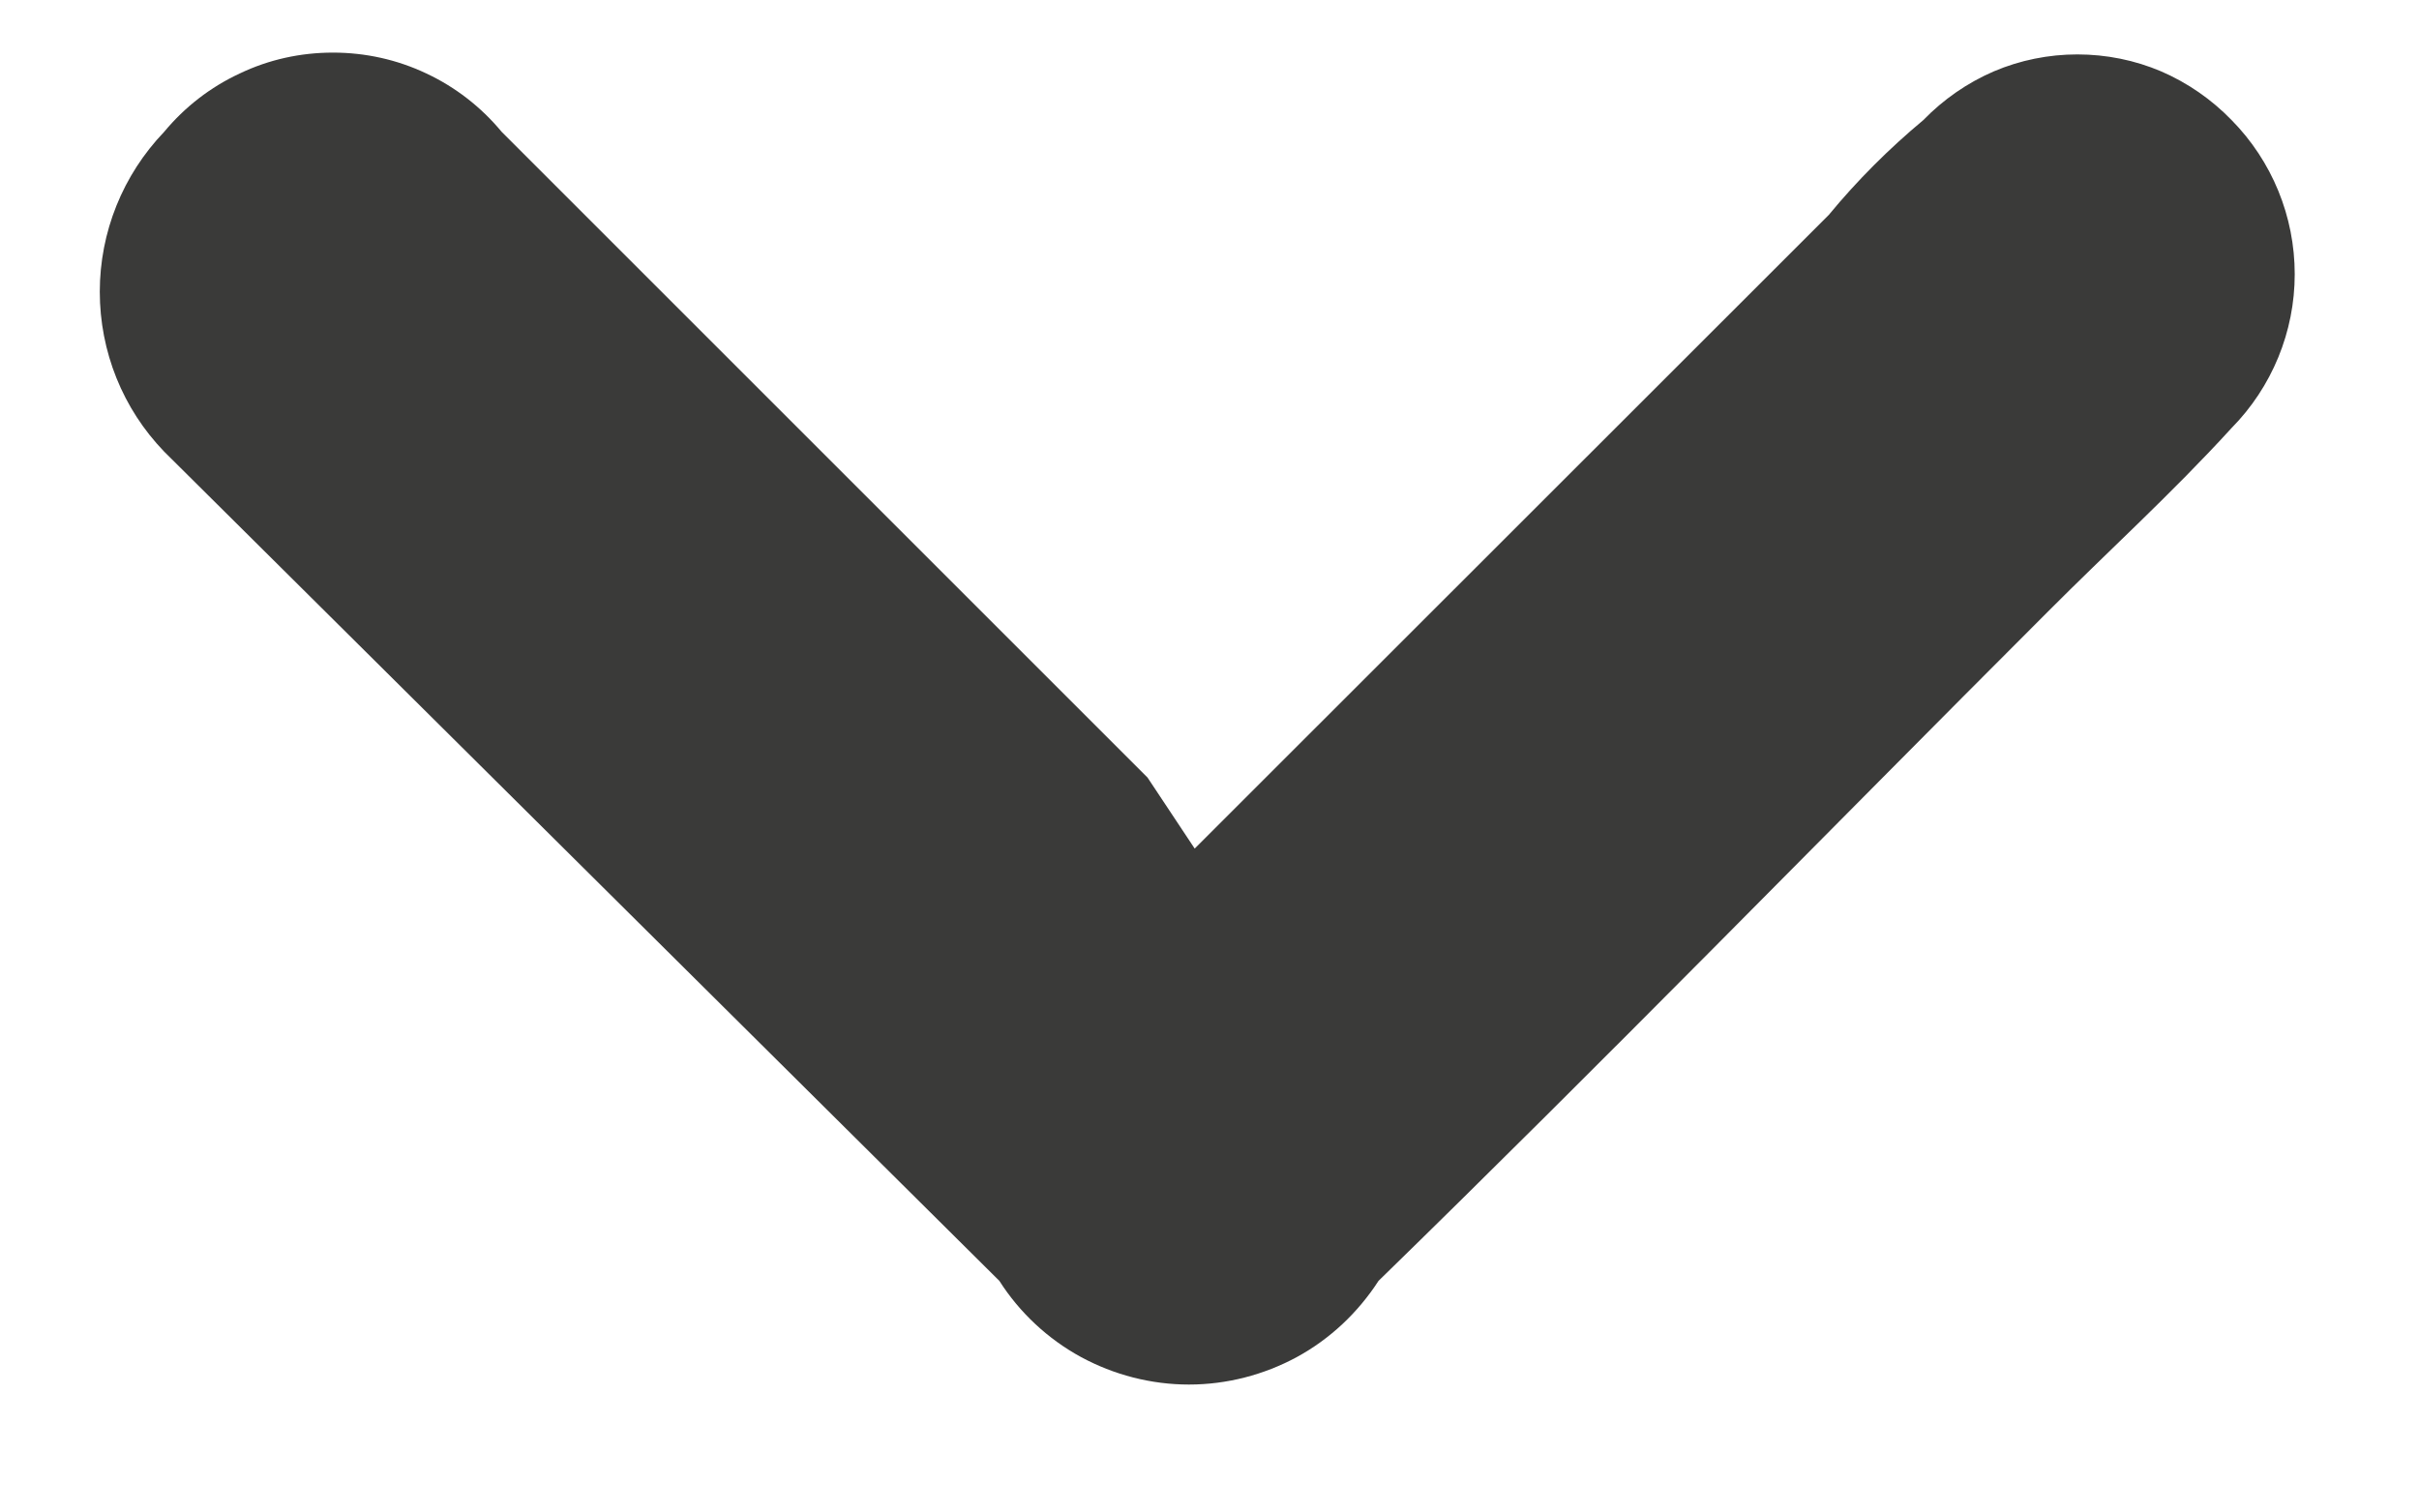
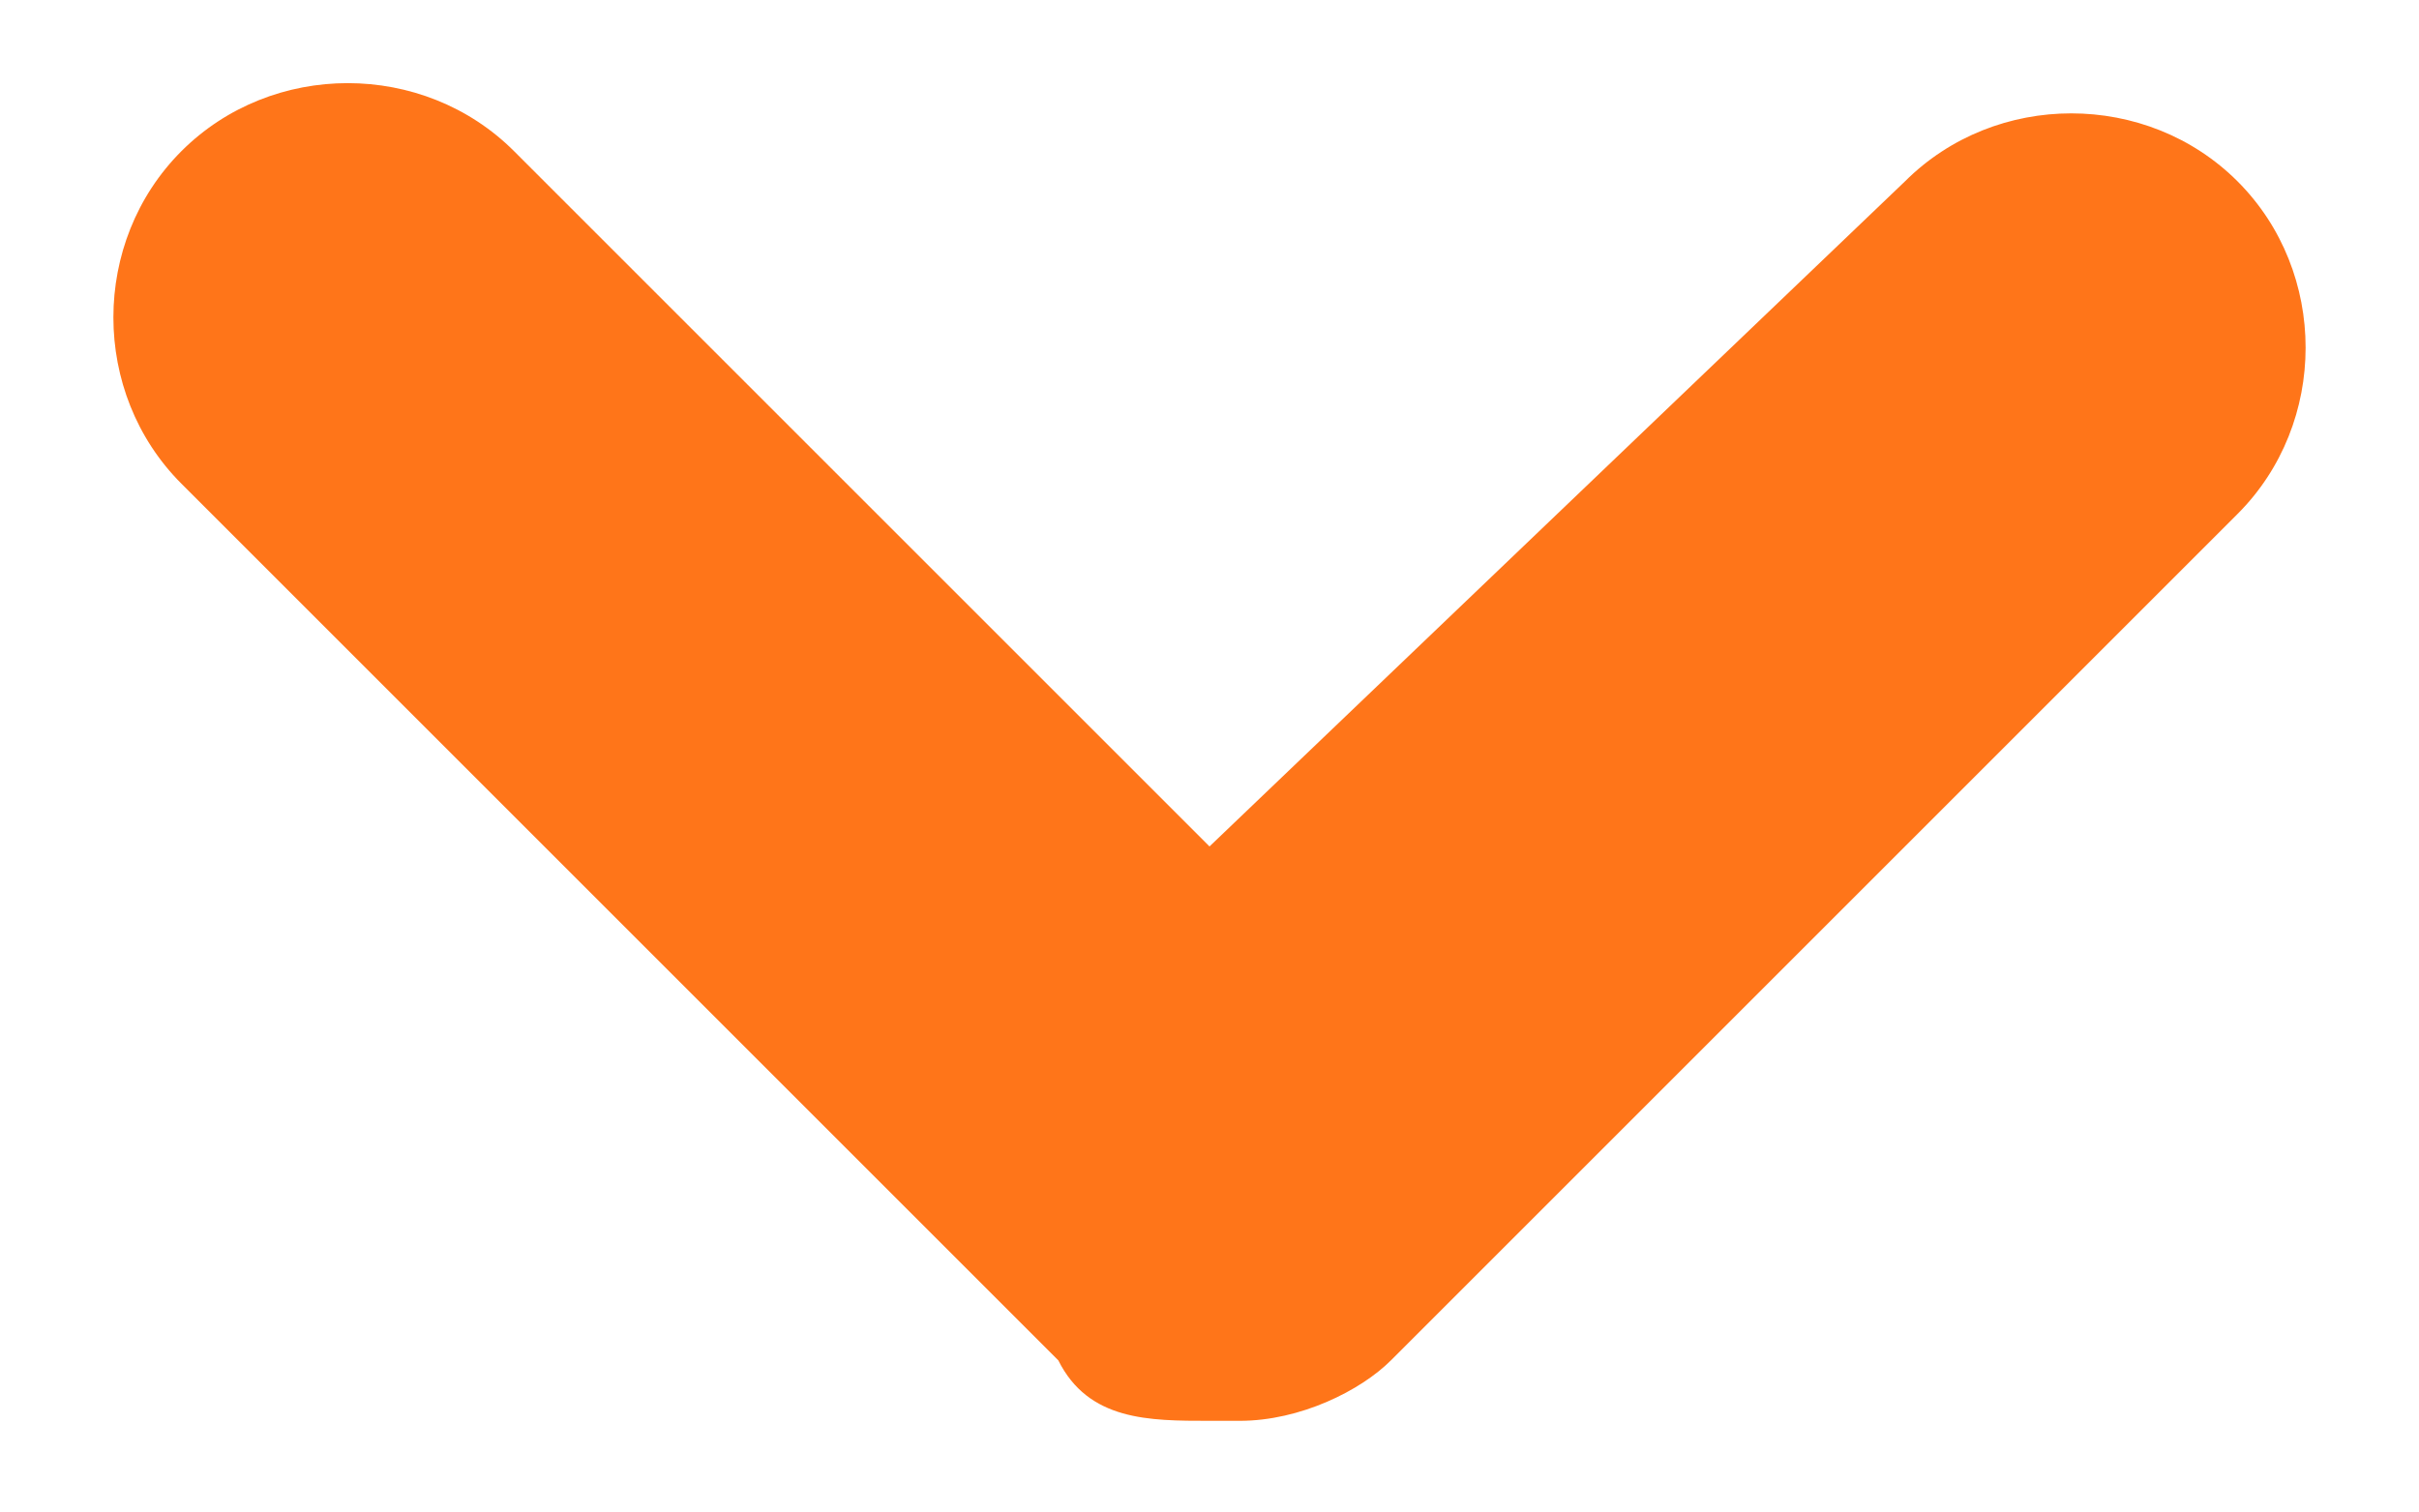
- <svg xmlns="http://www.w3.org/2000/svg" width="8" height="5" viewBox="0 0 8 5" fill="none">
-   <path d="M3.951 2.807L6.048 0.711C6.142 0.597 6.247 0.492 6.361 0.397C6.427 0.329 6.506 0.274 6.594 0.236C6.681 0.199 6.775 0.18 6.87 0.18C6.966 0.18 7.06 0.199 7.147 0.236C7.235 0.274 7.314 0.329 7.38 0.397C7.514 0.533 7.589 0.716 7.589 0.907C7.589 1.097 7.514 1.28 7.38 1.416C7.184 1.631 6.968 1.827 6.773 2.023C6.028 2.768 5.303 3.512 4.559 4.237C4.491 4.342 4.399 4.429 4.289 4.489C4.18 4.548 4.057 4.58 3.932 4.58C3.807 4.58 3.684 4.548 3.575 4.489C3.465 4.429 3.372 4.342 3.305 4.237L0.543 1.494C0.406 1.352 0.33 1.163 0.33 0.965C0.33 0.768 0.406 0.579 0.543 0.436C0.611 0.354 0.696 0.288 0.793 0.243C0.889 0.197 0.994 0.174 1.101 0.174C1.208 0.174 1.313 0.197 1.41 0.243C1.506 0.288 1.591 0.354 1.659 0.436L3.795 2.572L3.951 2.807Z" fill="#3A3A39" />
+ <svg xmlns="http://www.w3.org/2000/svg" id="Layer_1" version="1.1" viewBox="0 0 8 5">
+   <defs>
+     <style>
+       .st0 {
+         fill: #f60;
+       }
+ 
+       .st1 {
+         opacity: .9;
+       }
+     </style>
+   </defs>
+   <g class="st1">
+     <path class="st0" d="M4,4.7c-.2,0-.4,0-.5-.2L.6,1.6c-.3-.3-.3-.8,0-1.1s.8-.3,1.1,0l2.3,2.3L6.3.6c.3-.3.8-.3,1.1,0s.3.8,0,1.1l-2.8,2.8c-.1.1-.3.2-.5.2Z" />
+   </g>
</svg>
